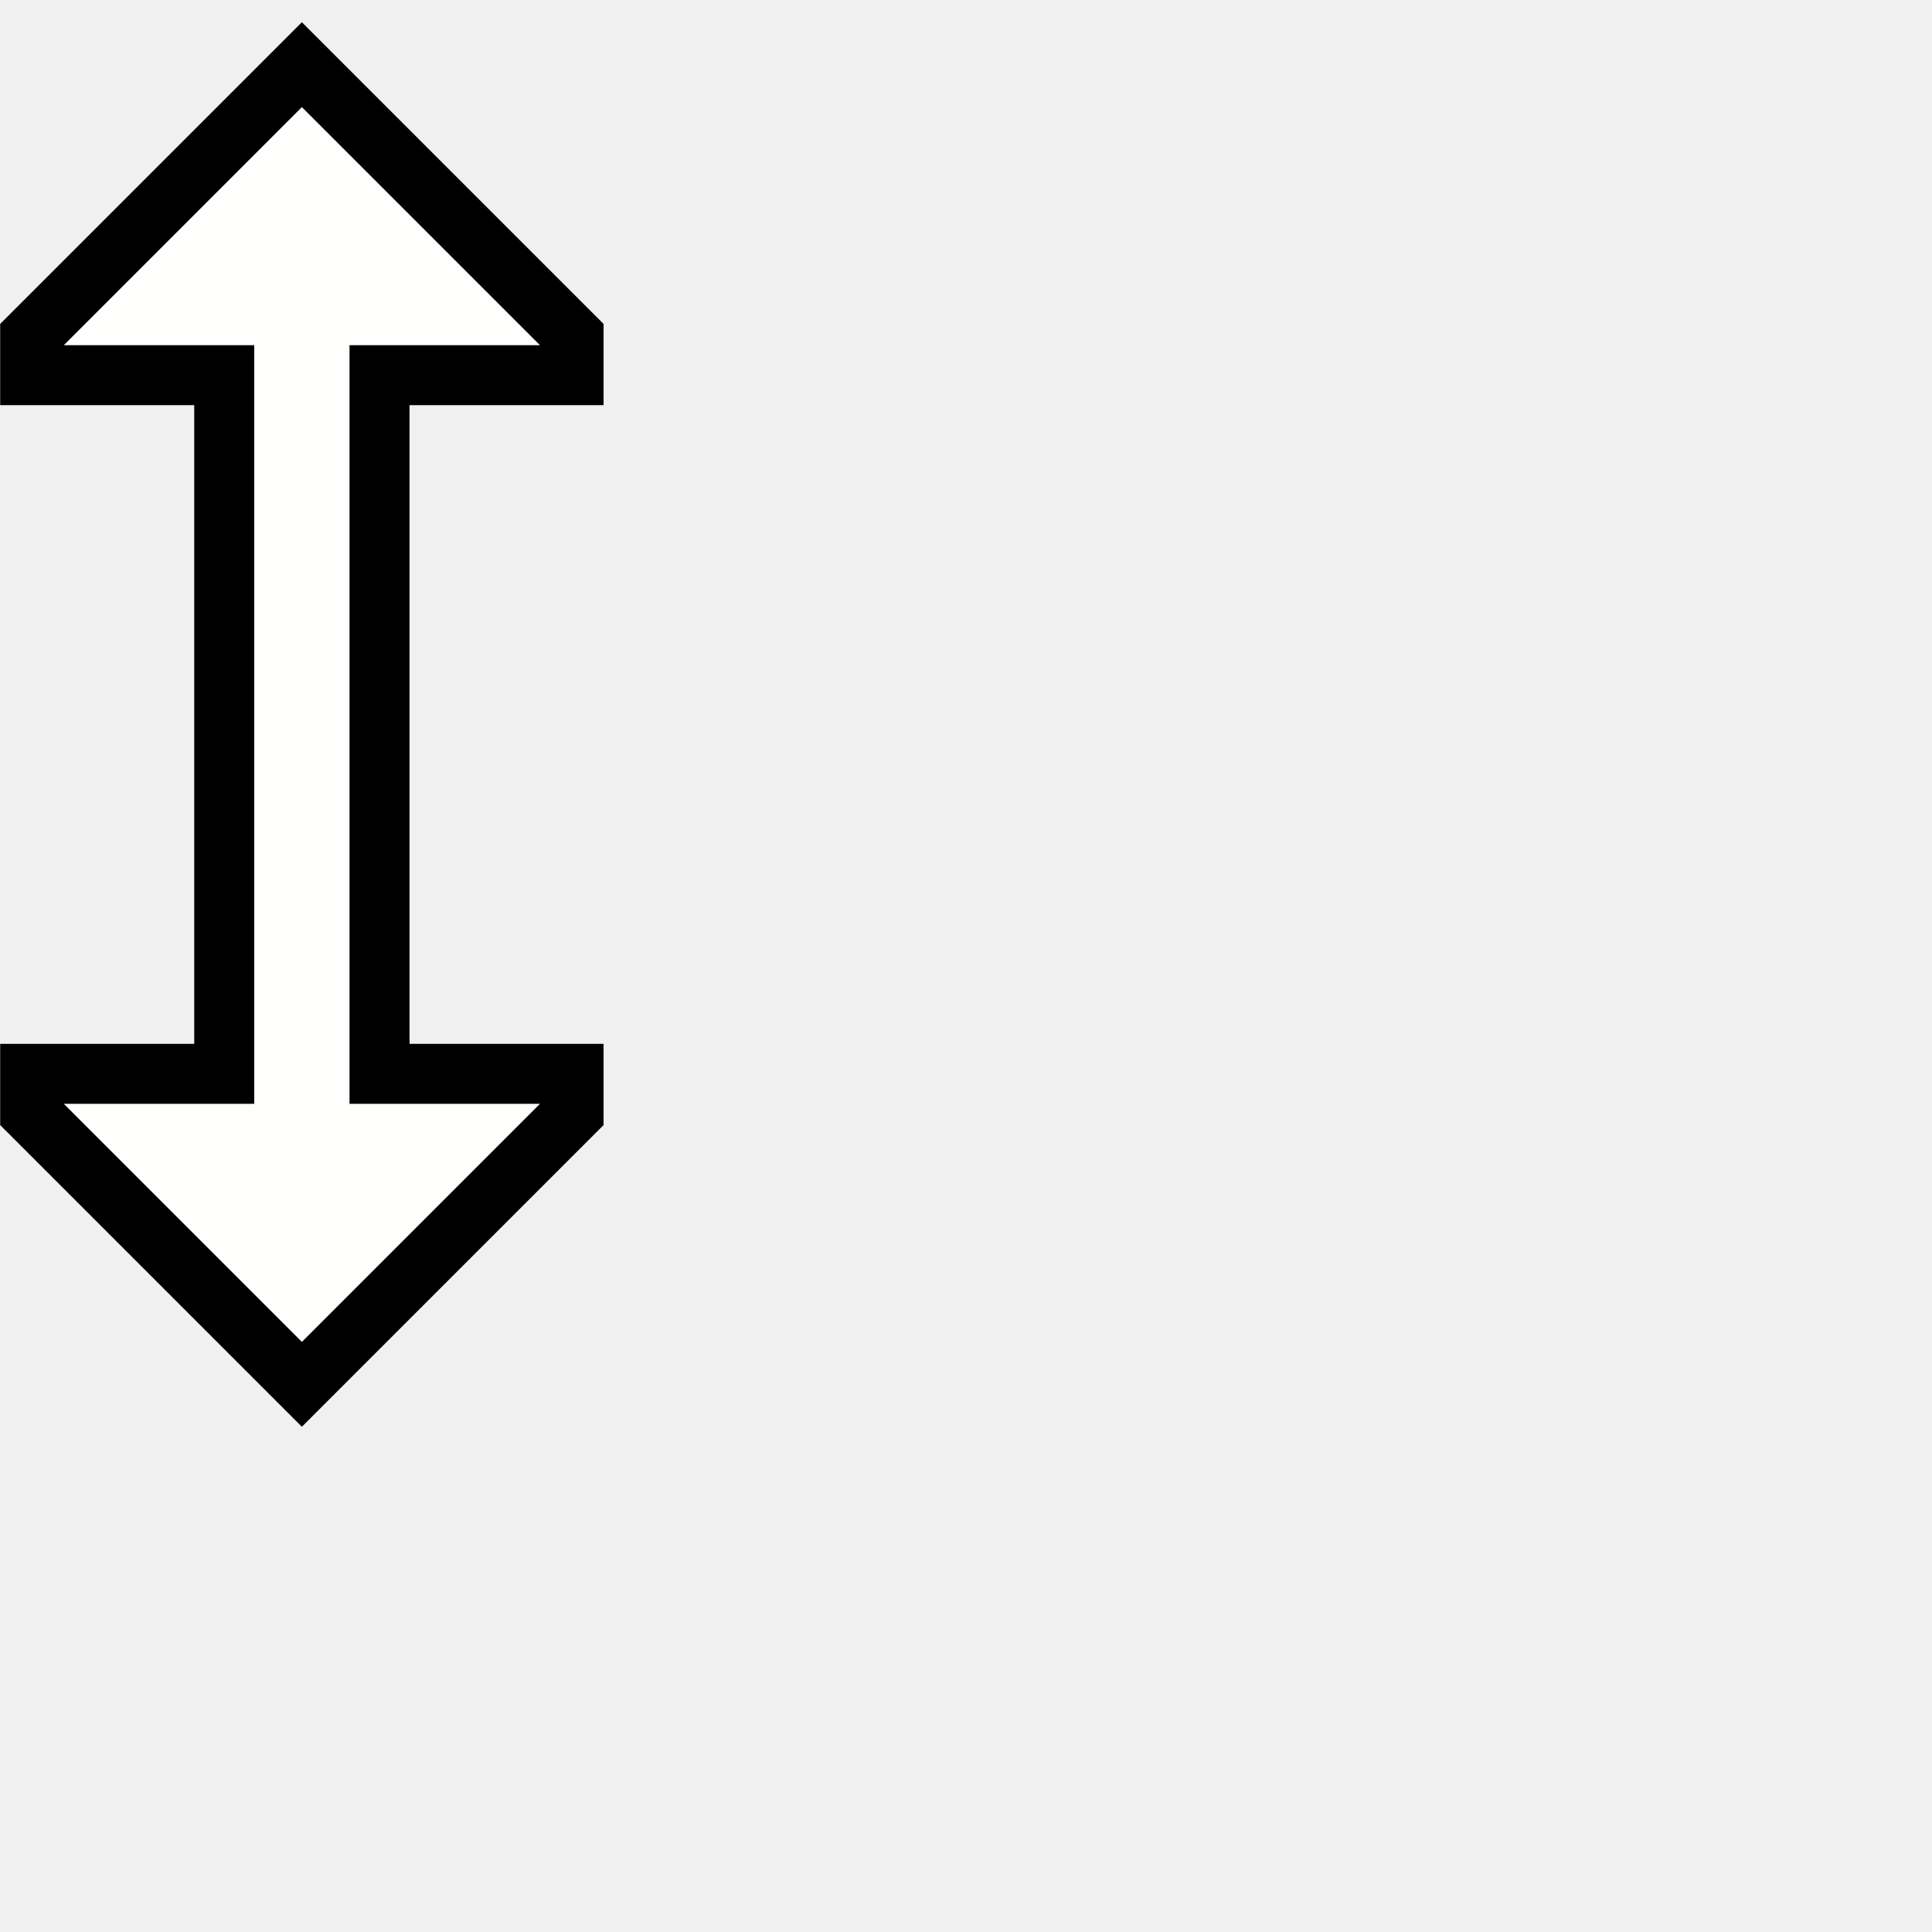
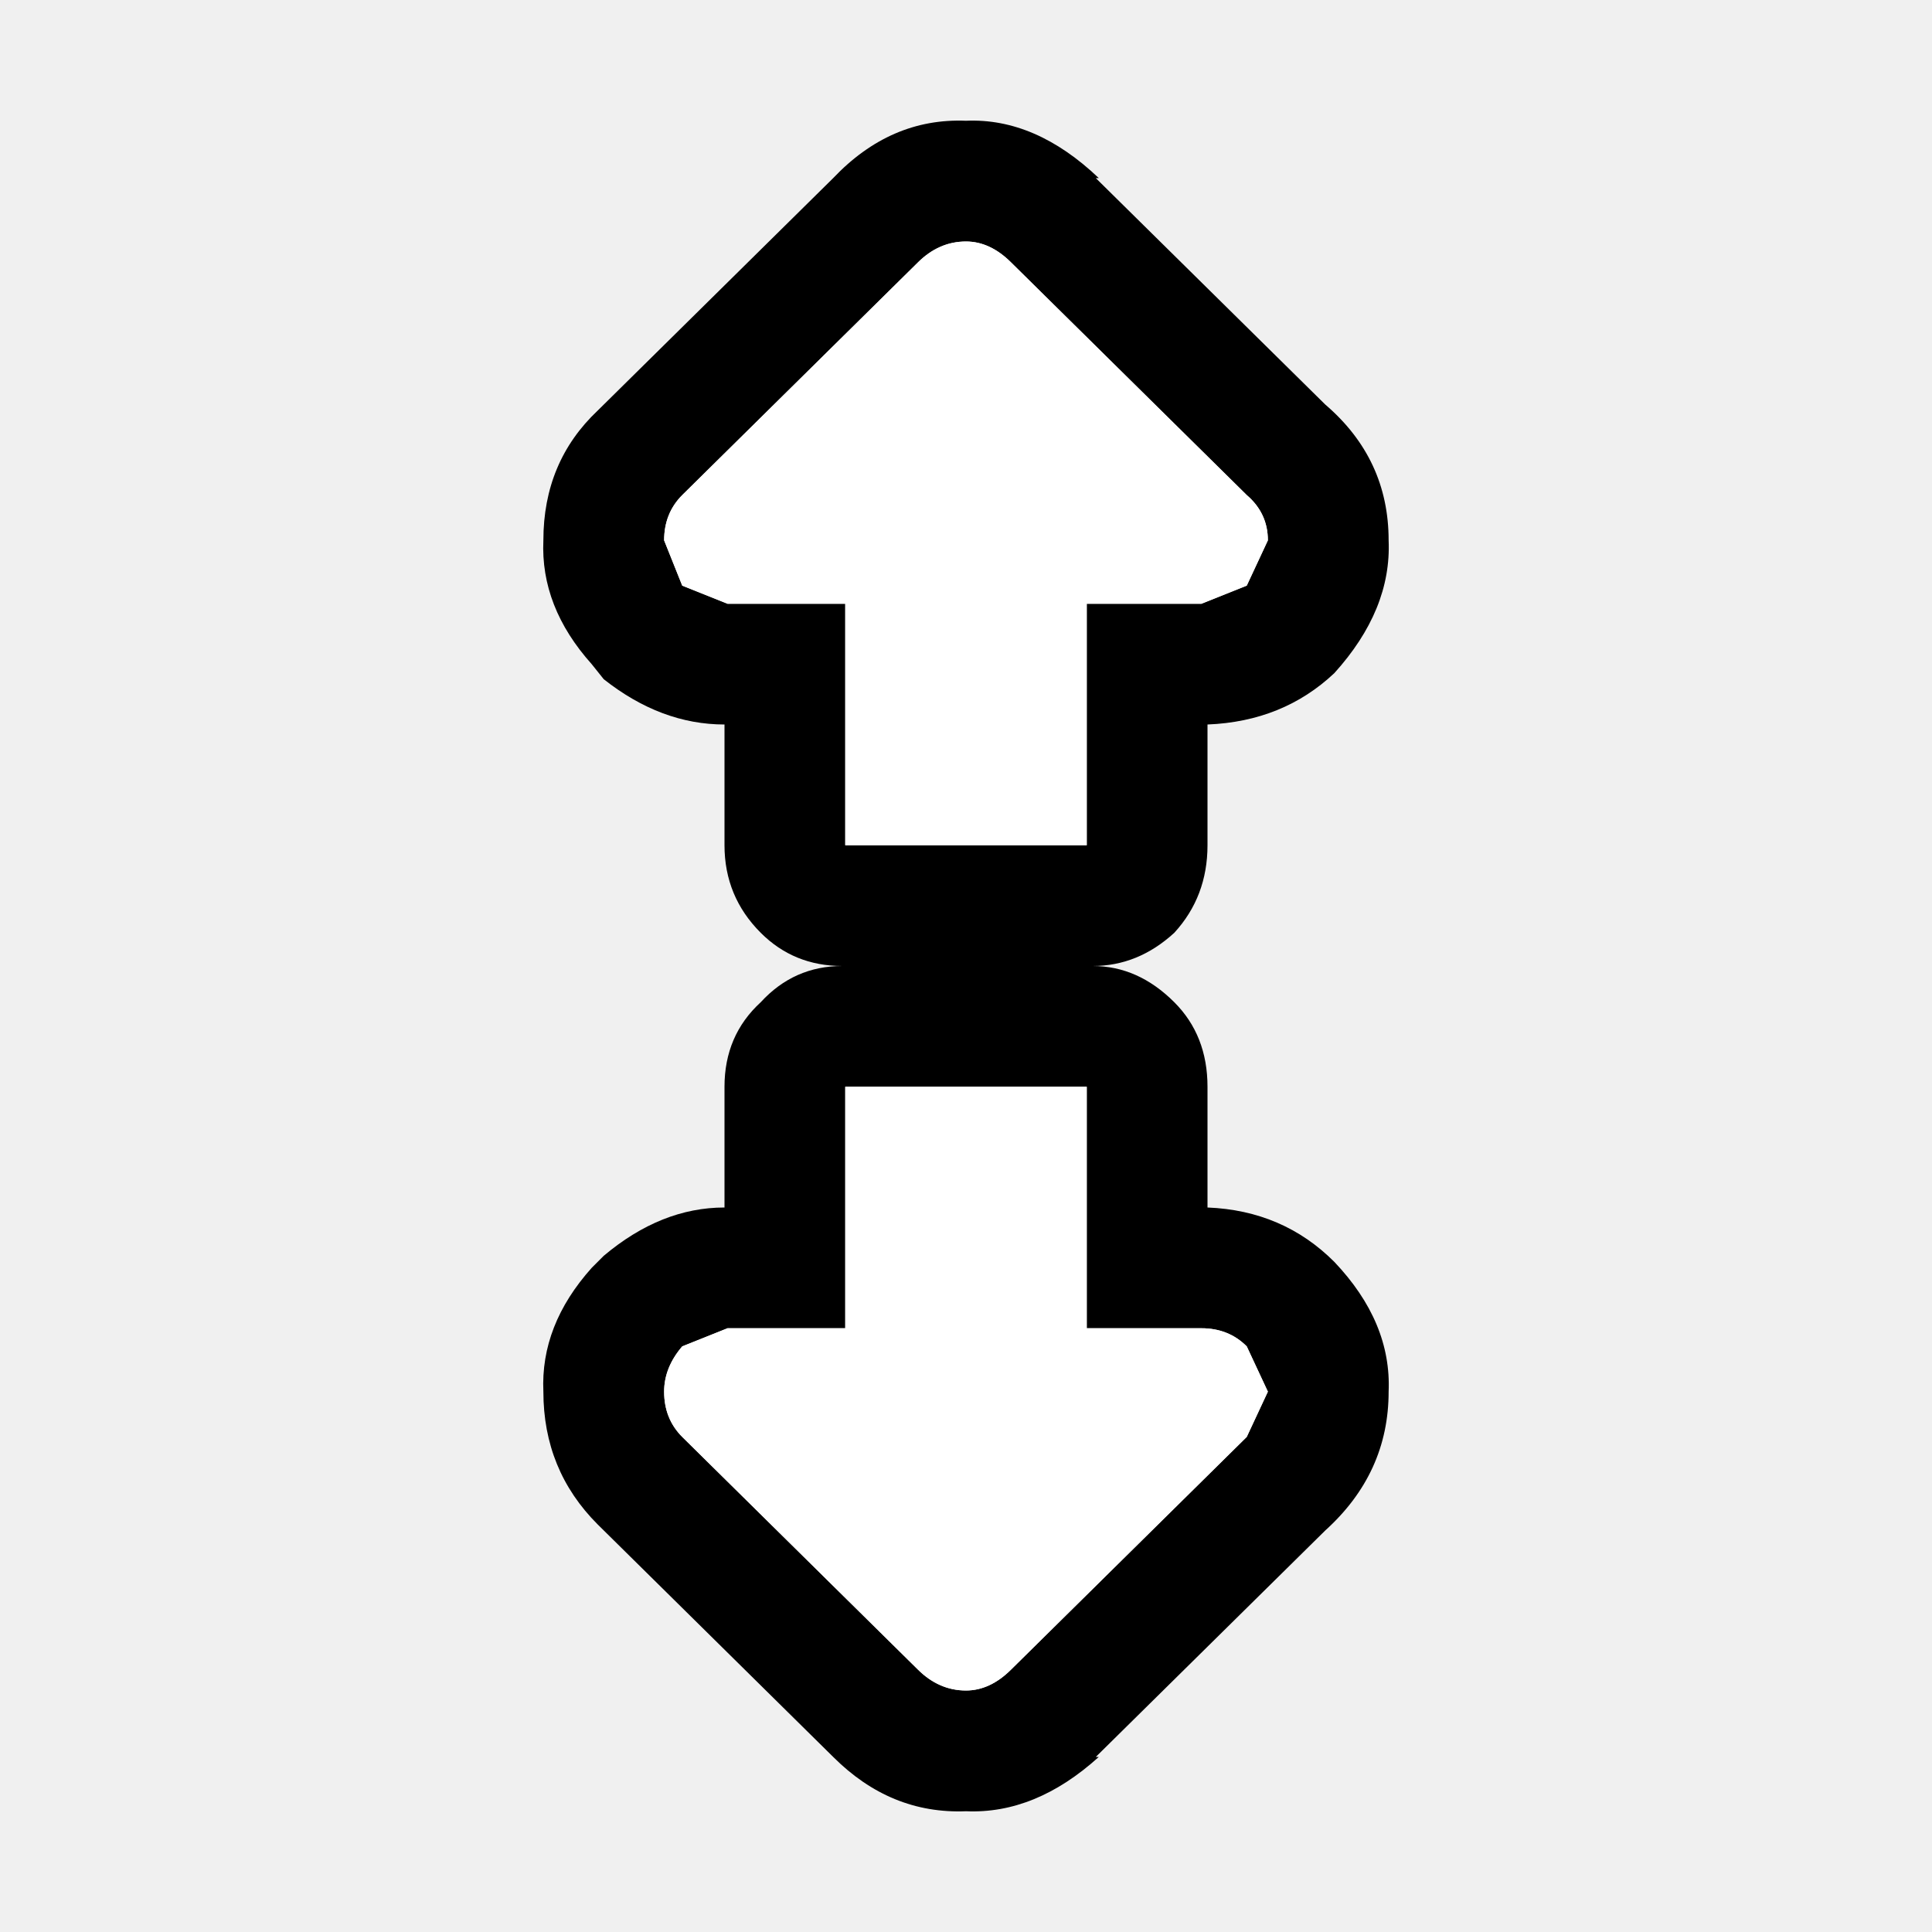
- <svg xmlns="http://www.w3.org/2000/svg" version="1.1" id="Layer_1" x="0px" y="0px" viewBox="0 0 32 32" style="enable-background:new 0 0 32 32;" xml:space="preserve">
-   <g transform="translate(0 32) scale(1 -1)">
-     <polygon style="fill:#FFFFFE;stroke:#000001;stroke-width:0.994;stroke-miterlimit:10;" points="3.714,14.214 0.5,14.214  0.5,13.571 5,9.071 9.5,13.571 9.5,14.214 6.286,14.214 6.286,25.786 9.5,25.786 9.5,26.429 5,30.929  0.5,26.429 0.5,25.786 3.714,25.786 " />
+ <svg xmlns="http://www.w3.org/2000/svg" width="32" height="32">
+   <defs />
+   <g>
+     <path stroke="none" fill="#000000" d="M16 2 Q17.15 1.95 18.2 2.95 L18.15 2.95 21.95 6.7 Q23 7.6 23 8.95 23.05 10.1 22.1 11.15 21.25 11.95 20 12 L20 14 Q20 14.85 19.45 15.45 18.85 16 18.1 16 18.85 16 19.45 16.6 20 17.15 20 18 L20 20 Q21.25 20.05 22.1 20.9 23.05 21.9 23 23.05 23 24.4 21.95 25.35 L18.15 29.1 18.2 29.1 Q17.15 30.05 16 30 14.75 30.05 13.8 29.1 L9.9 25.25 Q9 24.35 9 23.05 8.95 21.95 9.8 21 L10 20.8 Q10.95 20 12 20 L12 18 Q12 17.15 12.6 16.6 13.15 16 13.95 16 13.15 16 12.6 15.45 12 14.85 12 14 L12 12 Q10.95 12 10 11.25 L9.8 11 Q8.95 10.05 9 8.95 9 7.65 9.9 6.8 L13.8 2.95 Q14.75 1.95 16 2 M14 22 L12.05 22 11.3 22.3 Q11 22.65 11 23.05 11 23.5 11.3 23.8 L15.2 27.65 Q15.55 28 16 28 16.4 28 16.75 27.65 L20.65 23.8 21 23.05 20.65 22.3 Q20.35 22 19.9 22 L18 22 18 18 14 18 14 22 M14 10 L14 14 18 14 18 10 19.9 10 20.65 9.7 21 8.95 Q21 8.5 20.65 8.2 L16.75 4.35 Q16.4 4 16 4 15.55 4 15.2 4.35 L11.3 8.2 Q11 8.5 11 8.95 L11.3 9.7 12.05 10 14 10" />
+     <path stroke="none" fill="#FFFFFF" d="M14 10 L12.05 10 11.3 9.7 11 8.95 Q11 8.5 11.3 8.2 L15.2 4.35 Q15.55 4 16 4 16.4 4 16.75 4.35 L20.65 8.2 Q21 8.5 21 8.95 L20.65 9.7 19.9 10 18 10 18 14 14 14 14 10 M14 22 L14 18 18 18 18 22 19.9 22 Q20.35 22 20.65 22.3 L21 23.05 20.65 23.8 16.75 27.65 Q16.4 28 16 28 15.55 28 15.2 27.65 L11.3 23.8 Q11 23.5 11 23.05 11 22.65 11.3 22.3 L12.05 22 14 22" />
  </g>
</svg>
